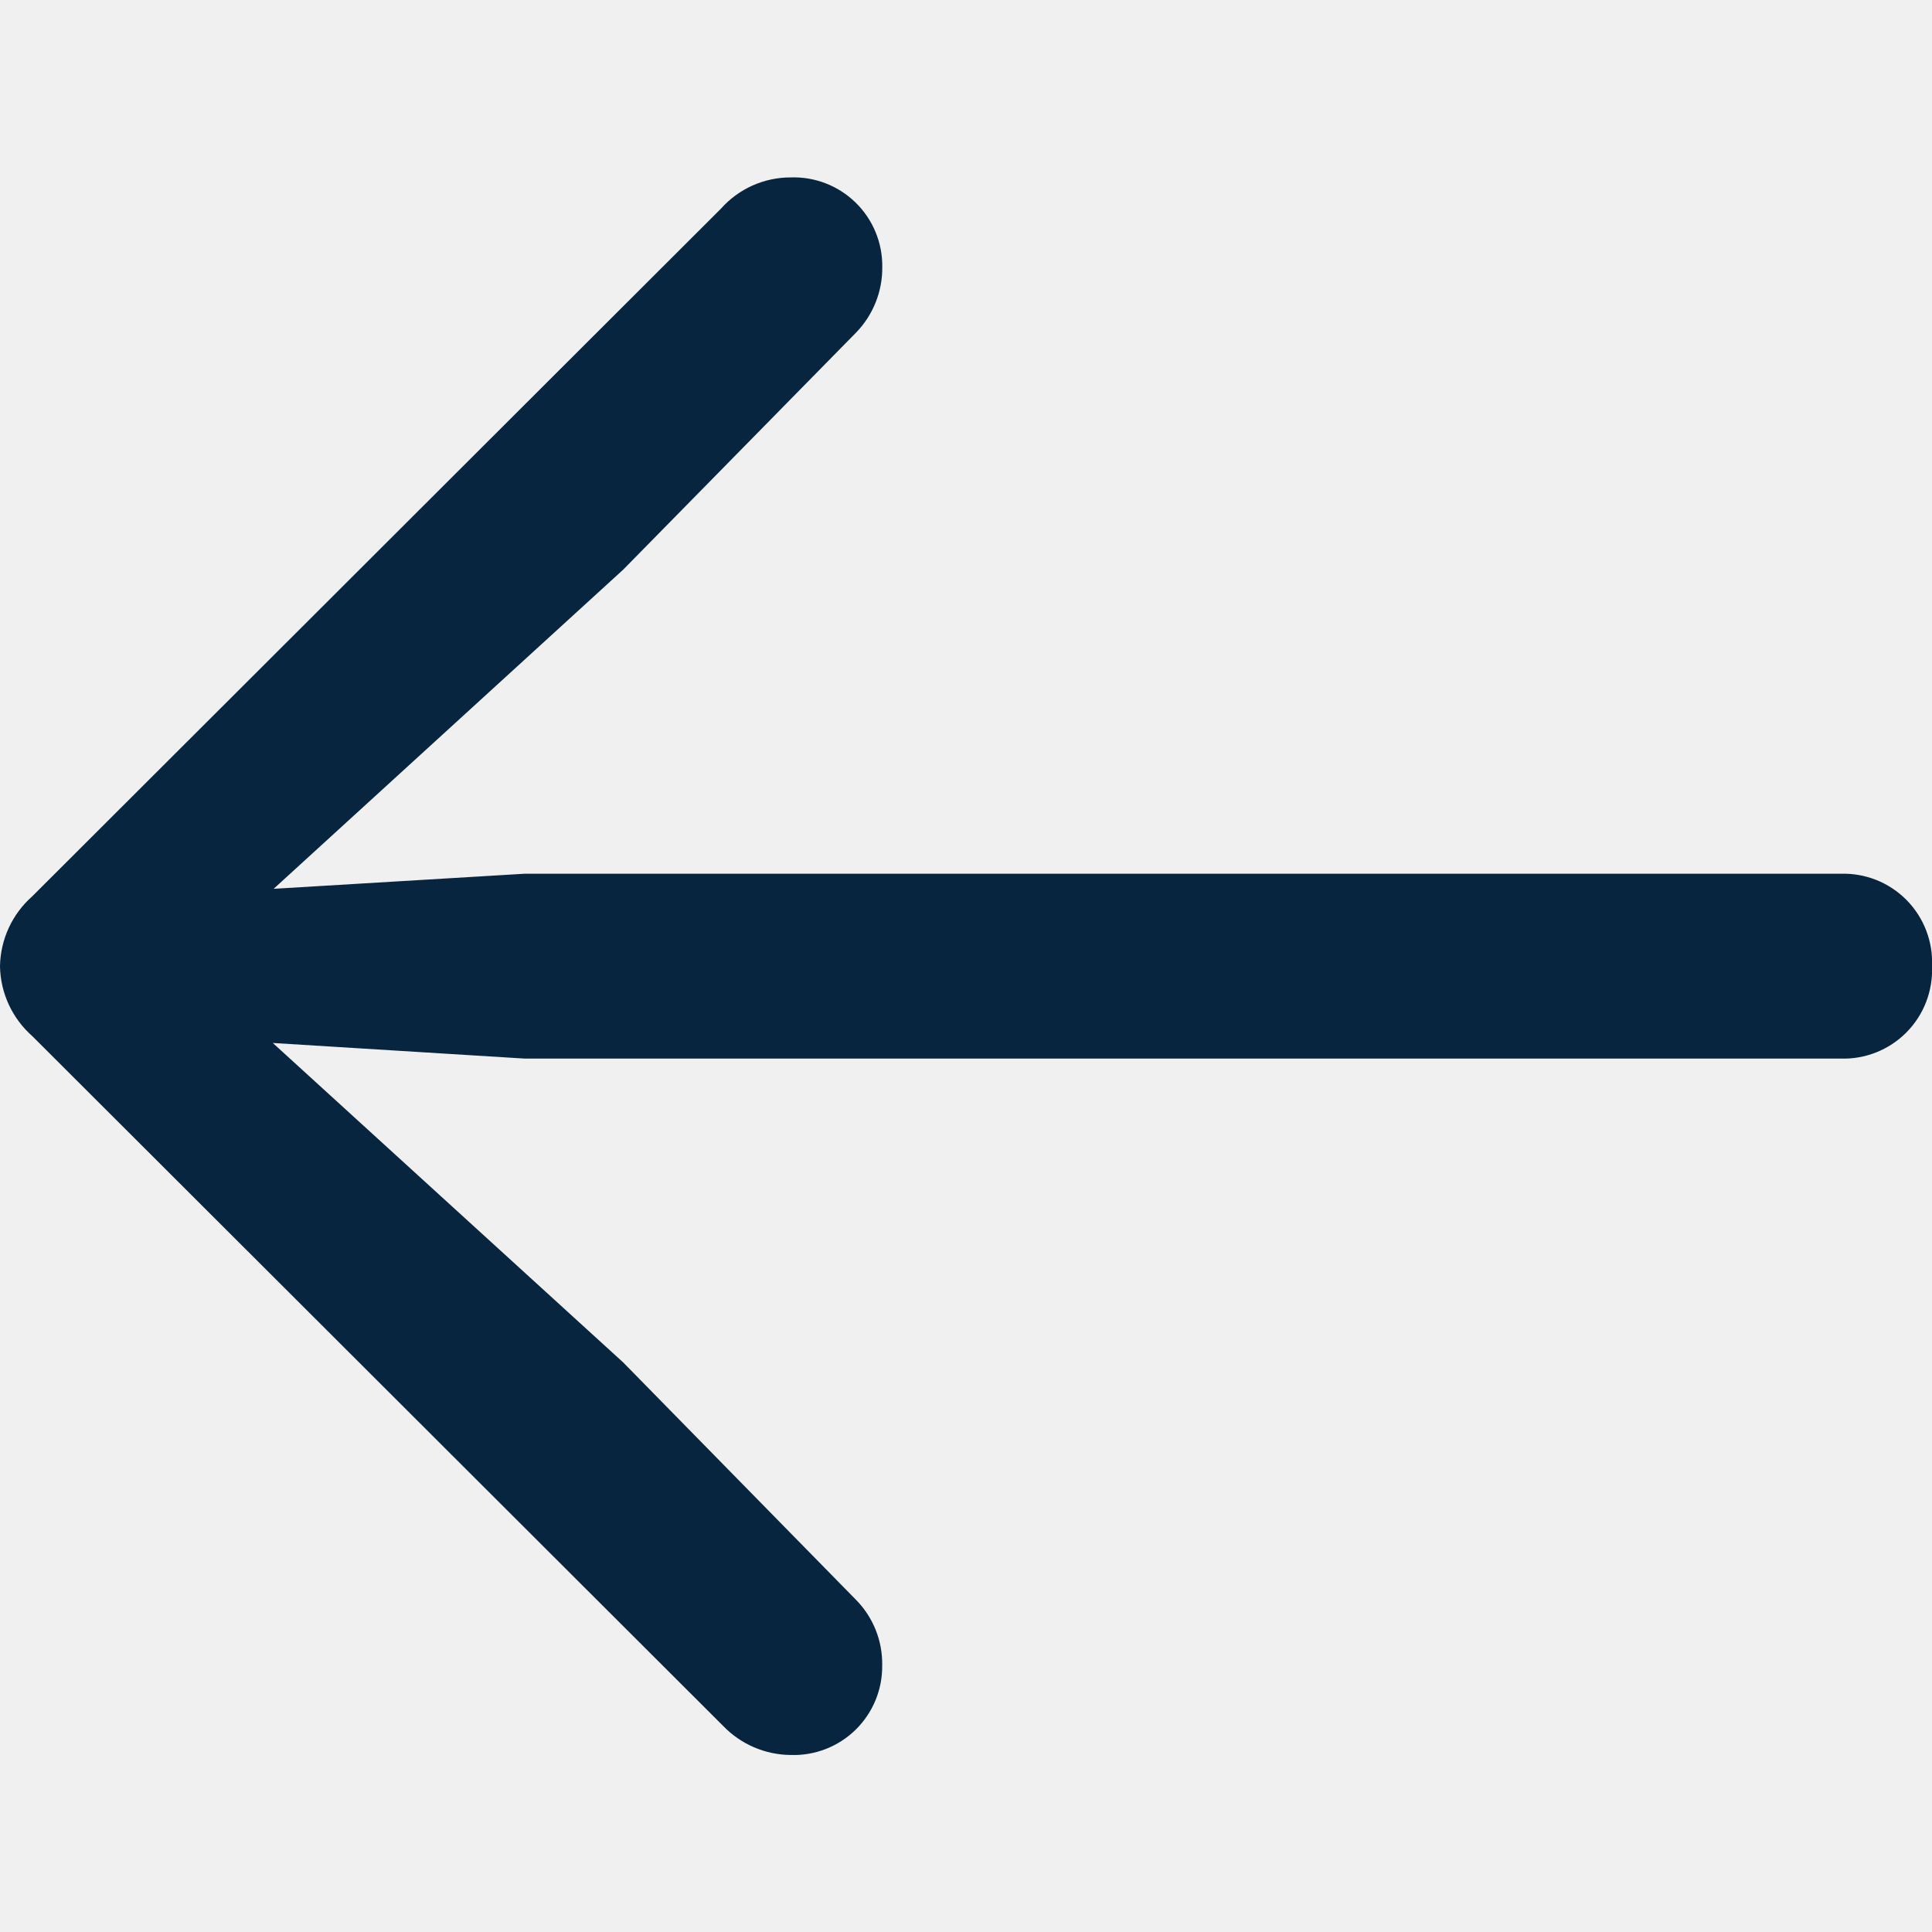
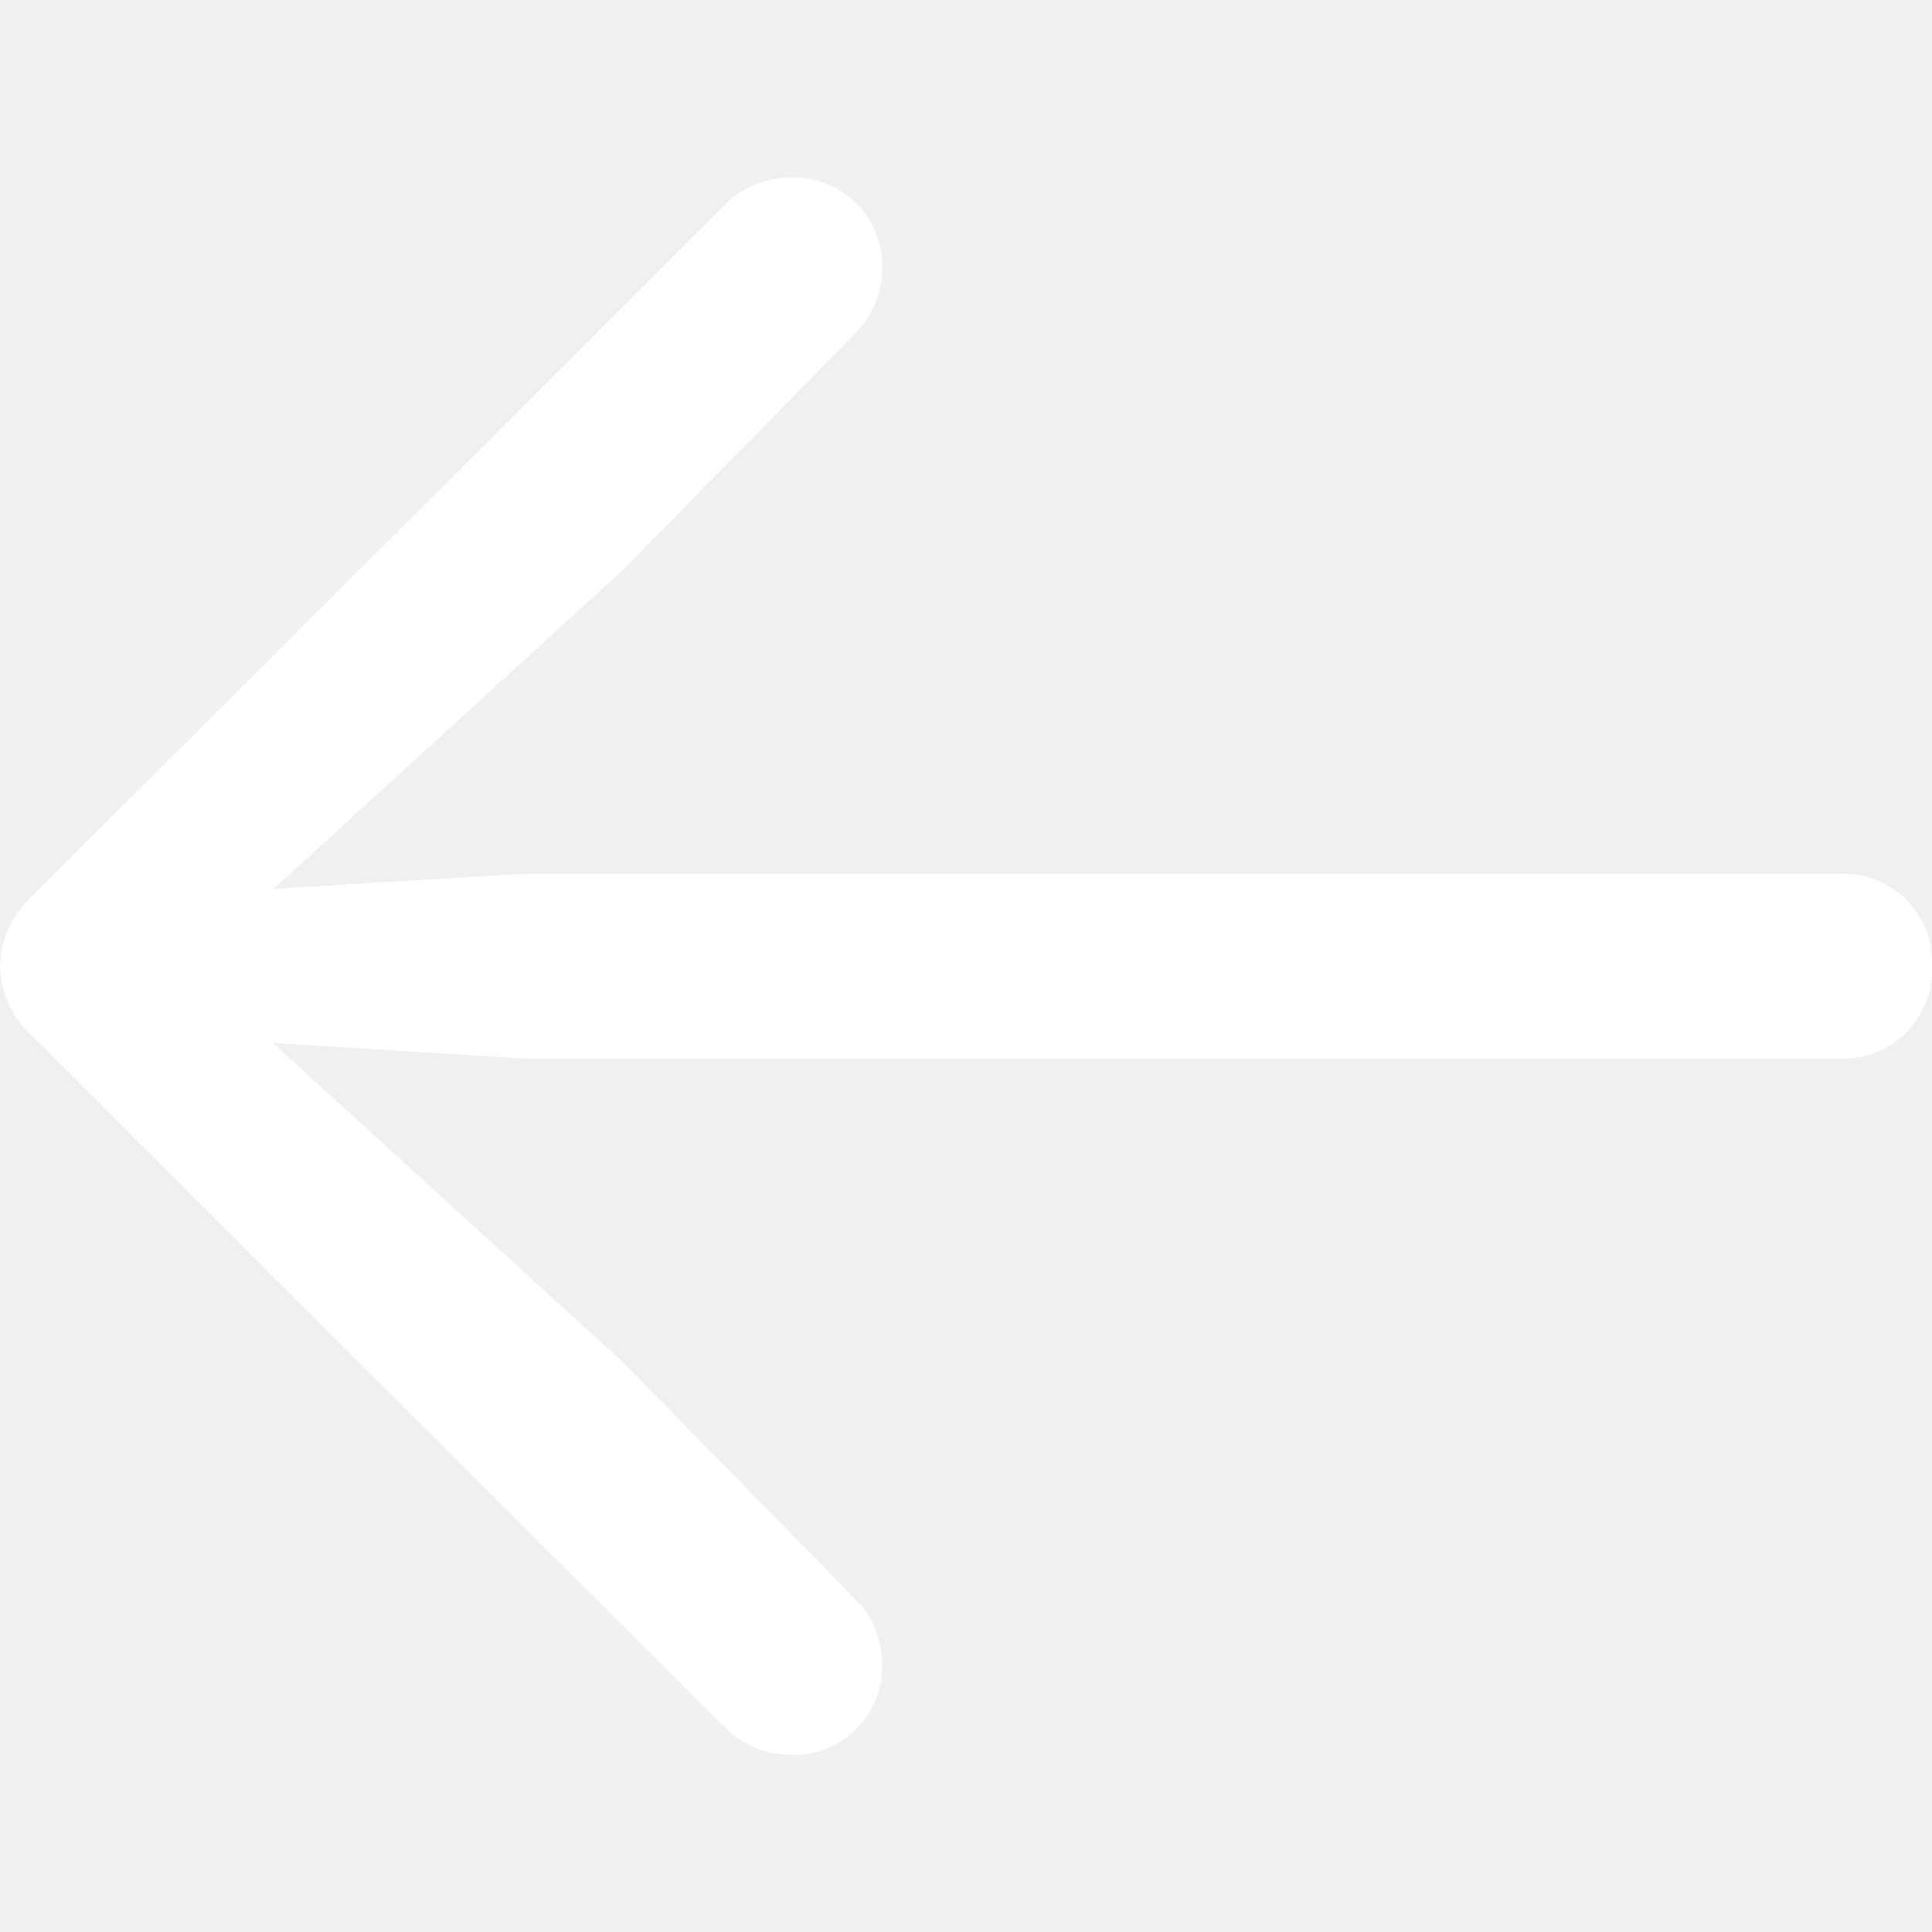
<svg xmlns="http://www.w3.org/2000/svg" width="24" height="24" viewBox="0 0 24 24">
  <g id="arrow.left" transform="translate(0 2.465)">
-     <rect id="Rectangle_5538" data-name="Rectangle 5538" width="24" height="24" transform="translate(0 -2.465)" fill="#07253f" opacity="0" />
-     <path id="Path_48" data-name="Path 48" d="M0,9.8a1.185,1.185,0,0,0,.4.866l8.582,8.569a1.178,1.178,0,0,0,.84.362,1.1,1.1,0,0,0,1.137-1.111,1.131,1.131,0,0,0-.323-.814L7.742,14.721,2.624,10.055l-.271.633,4.162.258H22.863A1.1,1.1,0,0,0,24,9.8a1.1,1.1,0,0,0-1.137-1.15H6.514L2.352,8.9l.271.646L7.742,4.872l2.895-2.947a1.153,1.153,0,0,0,.323-.814A1.1,1.1,0,0,0,9.822,0a1.156,1.156,0,0,0-.866.388L.4,8.931A1.185,1.185,0,0,0,0,9.8Z" transform="translate(0 -0.261)" fill="#07253f" />
+     <rect id="Rectangle_5538" data-name="Rectangle 5538" width="24" height="24" transform="translate(0 -2.465)" fill="#ffffff" opacity="0" />
+     <path id="Path_48" data-name="Path 48" d="M0,9.8a1.185,1.185,0,0,0,.4.866l8.582,8.569a1.178,1.178,0,0,0,.84.362,1.1,1.1,0,0,0,1.137-1.111,1.131,1.131,0,0,0-.323-.814L7.742,14.721,2.624,10.055l-.271.633,4.162.258H22.863A1.1,1.1,0,0,0,24,9.8a1.1,1.1,0,0,0-1.137-1.15H6.514L2.352,8.9l.271.646L7.742,4.872l2.895-2.947a1.153,1.153,0,0,0,.323-.814A1.1,1.1,0,0,0,9.822,0a1.156,1.156,0,0,0-.866.388L.4,8.931A1.185,1.185,0,0,0,0,9.8Z" transform="translate(0 -0.261)" fill="#ffffff" />
  </g>
</svg>
